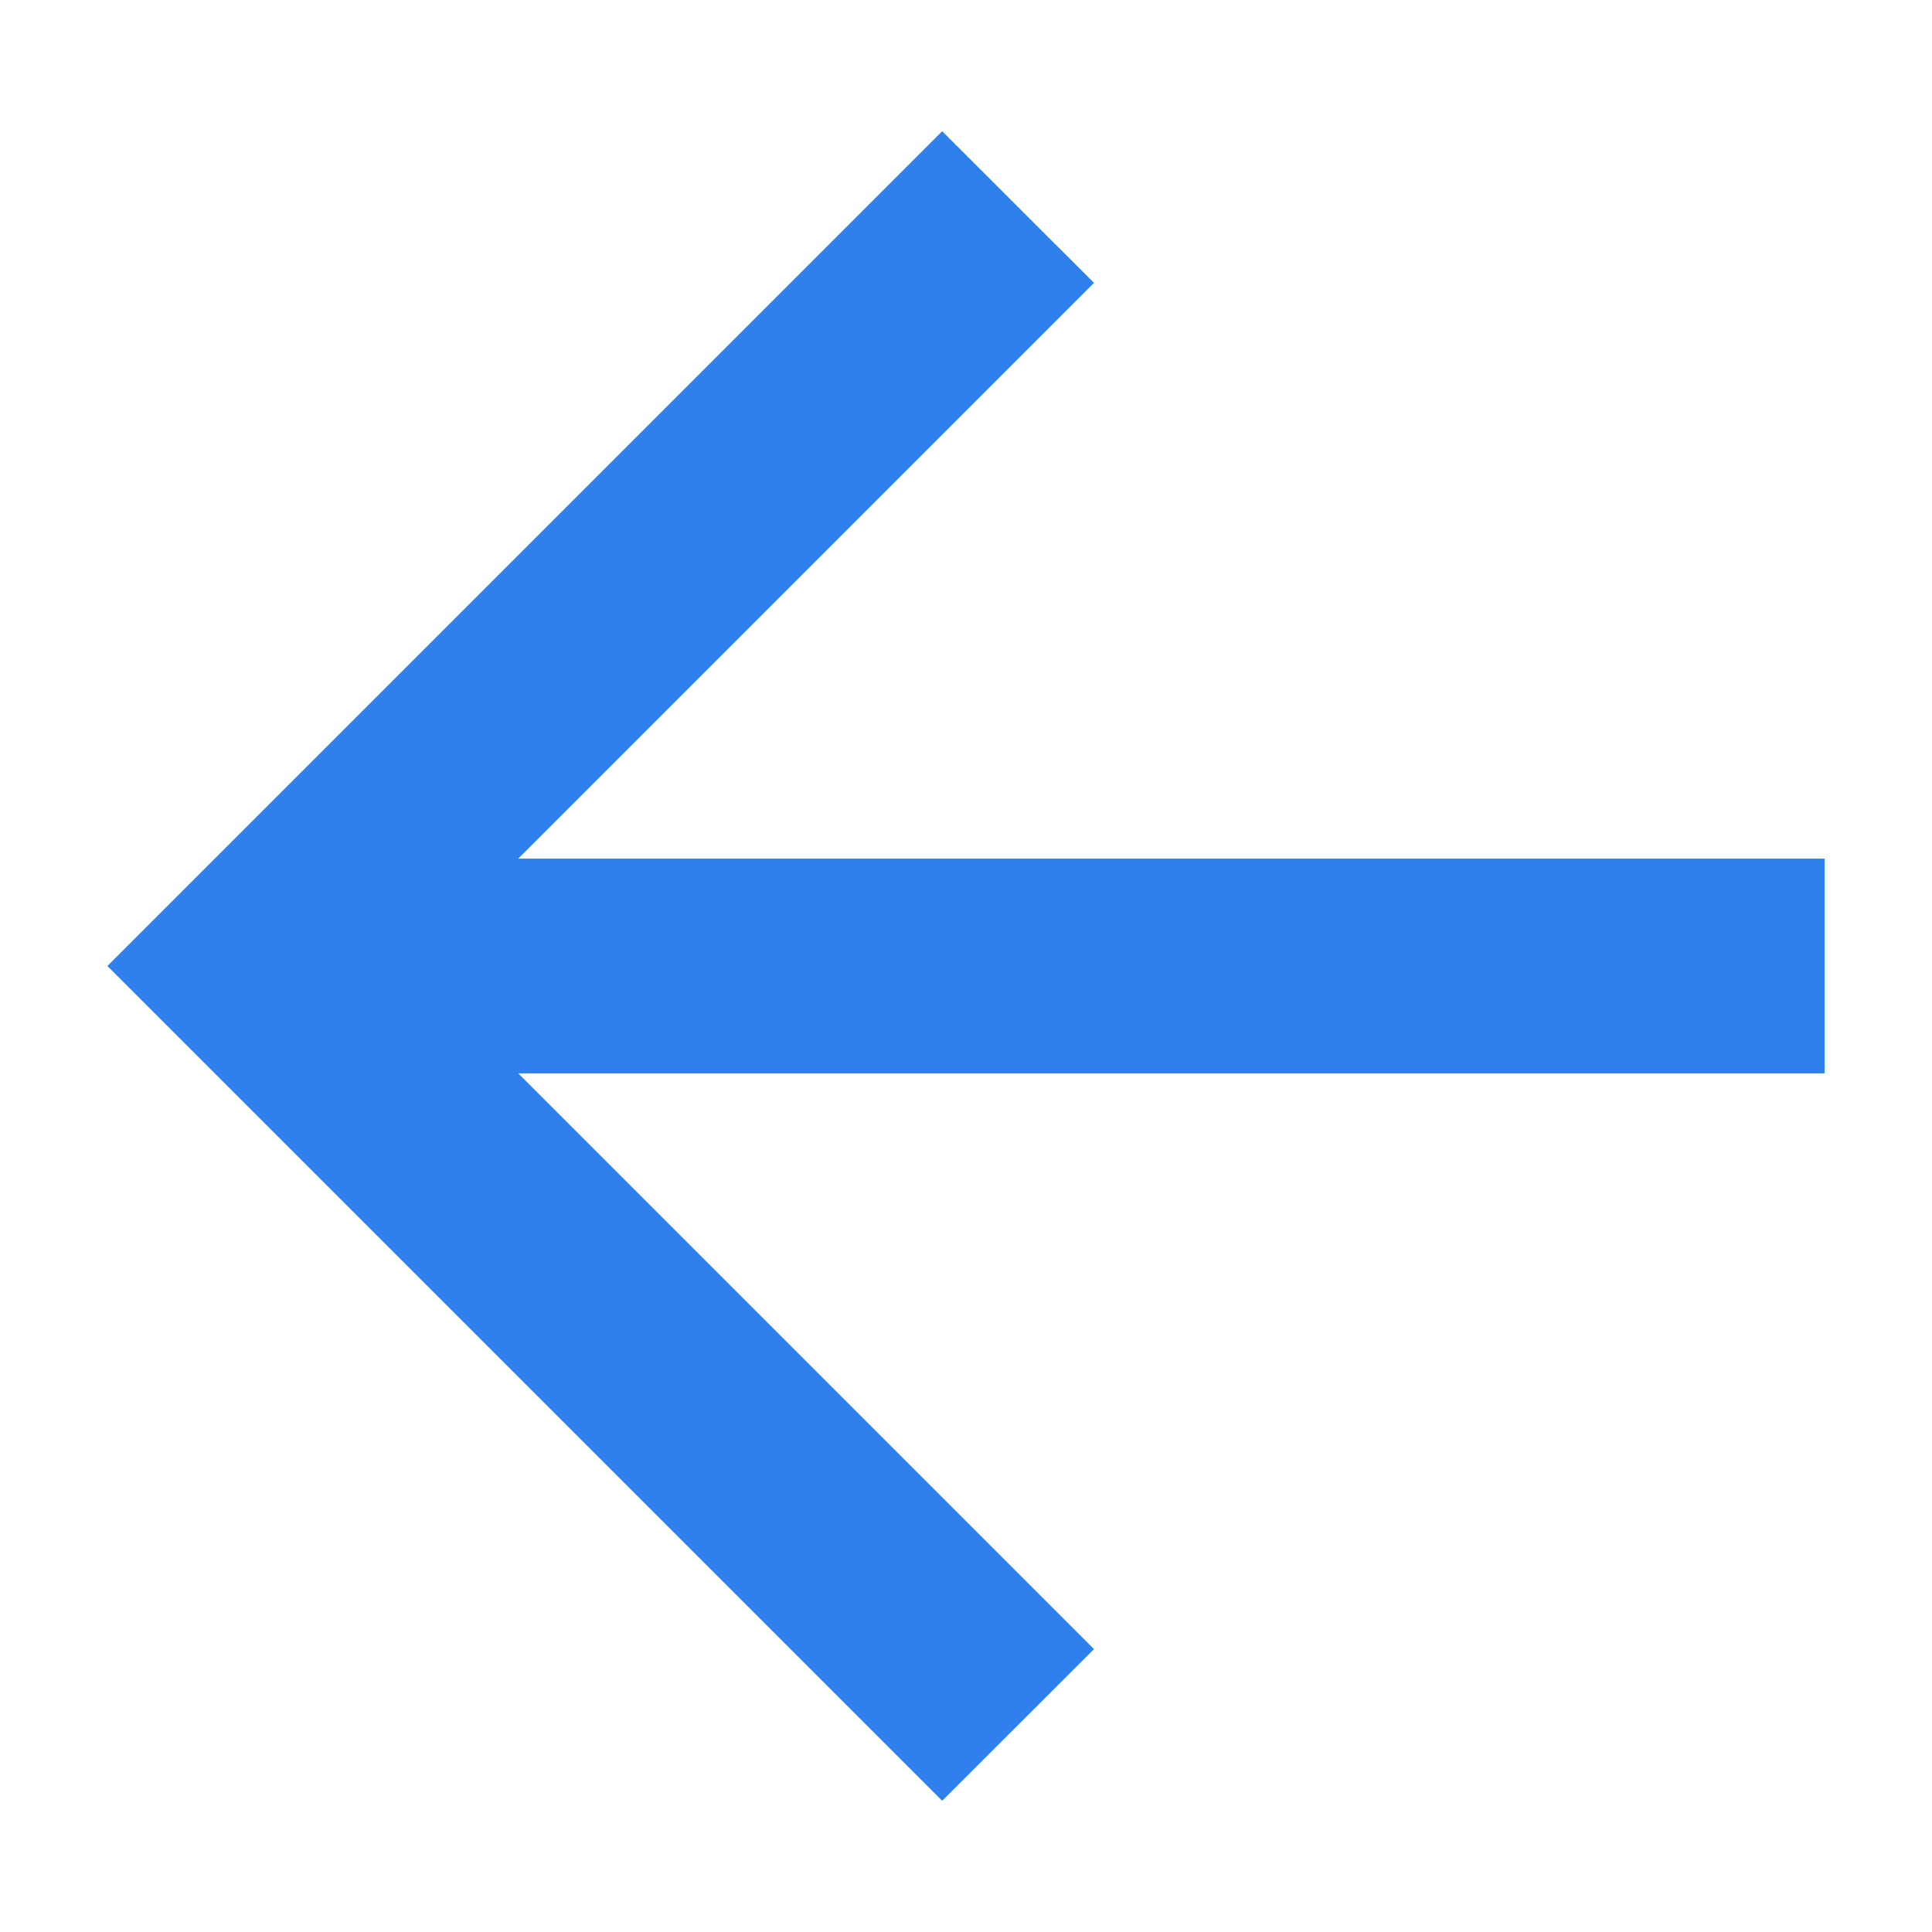
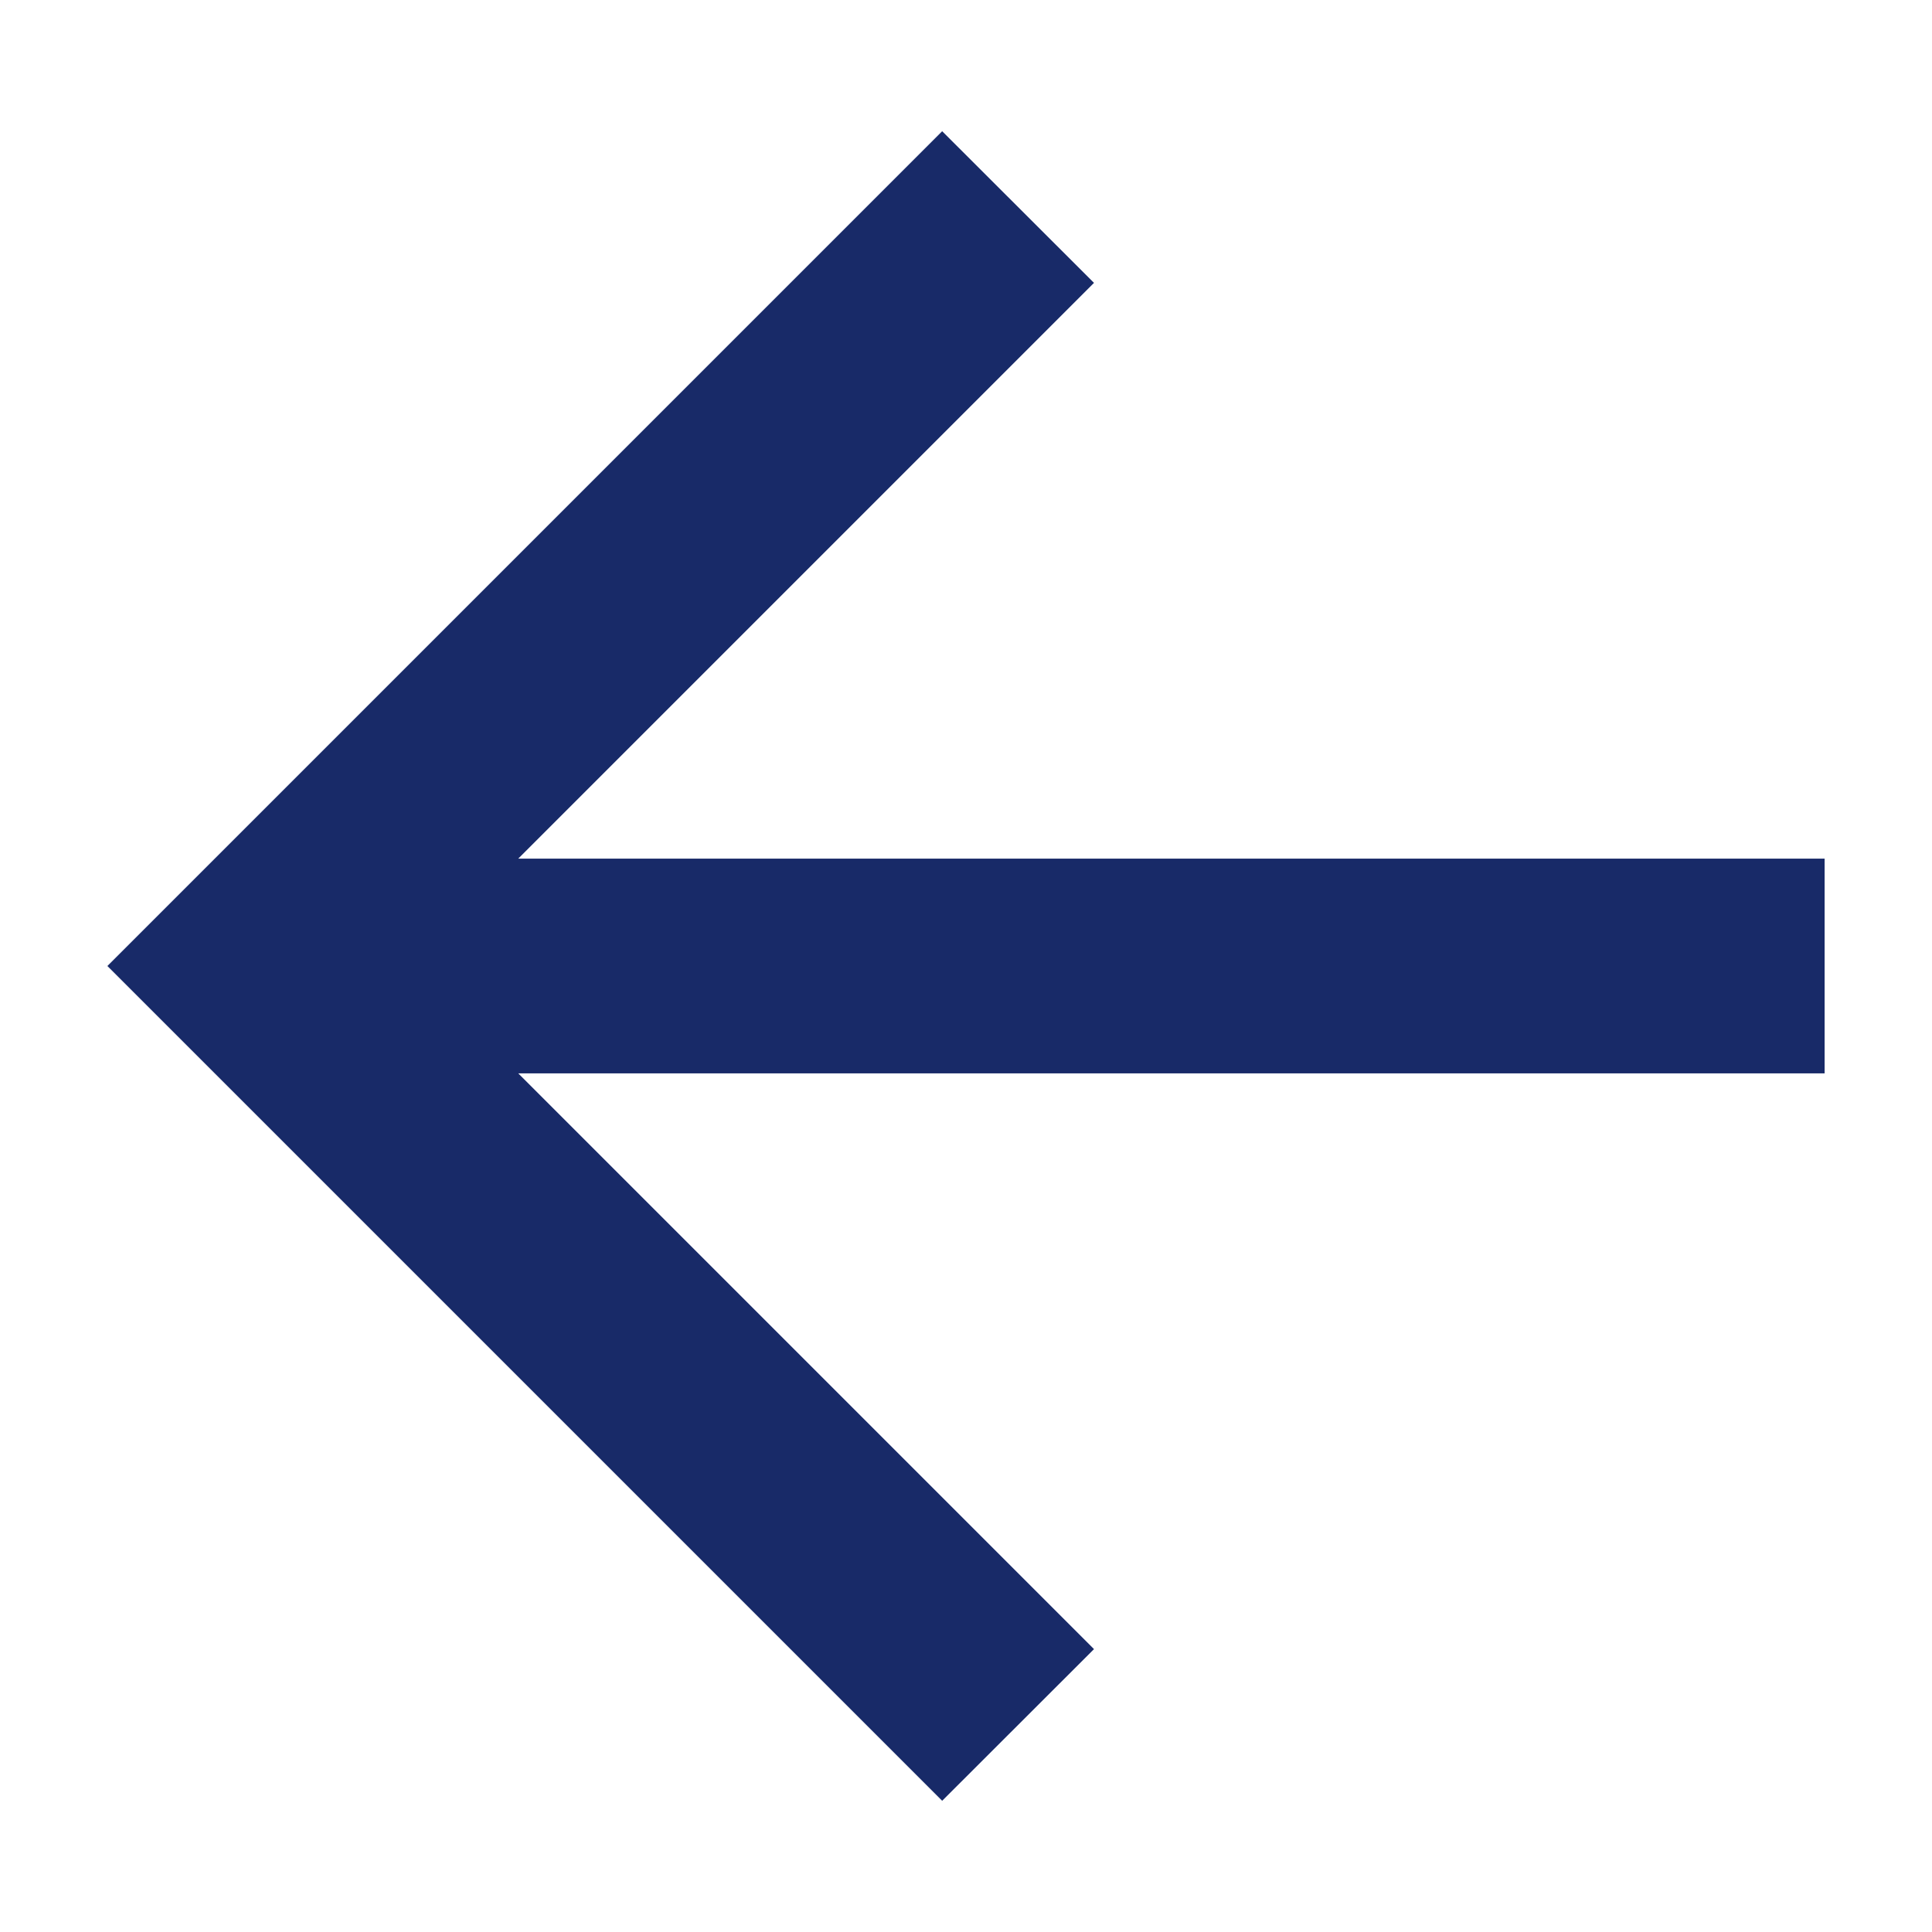
<svg xmlns="http://www.w3.org/2000/svg" width="12" height="12" viewBox="0 0 12 12" fill="none">
-   <path d="M3.219 5.333L6.795 1.757L5.852 0.815L0.667 6L5.852 11.185L6.795 10.243L3.219 6.667H11.333V5.333H3.219Z" fill="#2F80ED" />
+   <path d="M3.219 5.333L6.795 1.757L5.852 0.815L0.667 6L5.852 11.185L6.795 10.243L3.219 6.667H11.333V5.333H3.219Z" fill="#182A68" />
</svg>
